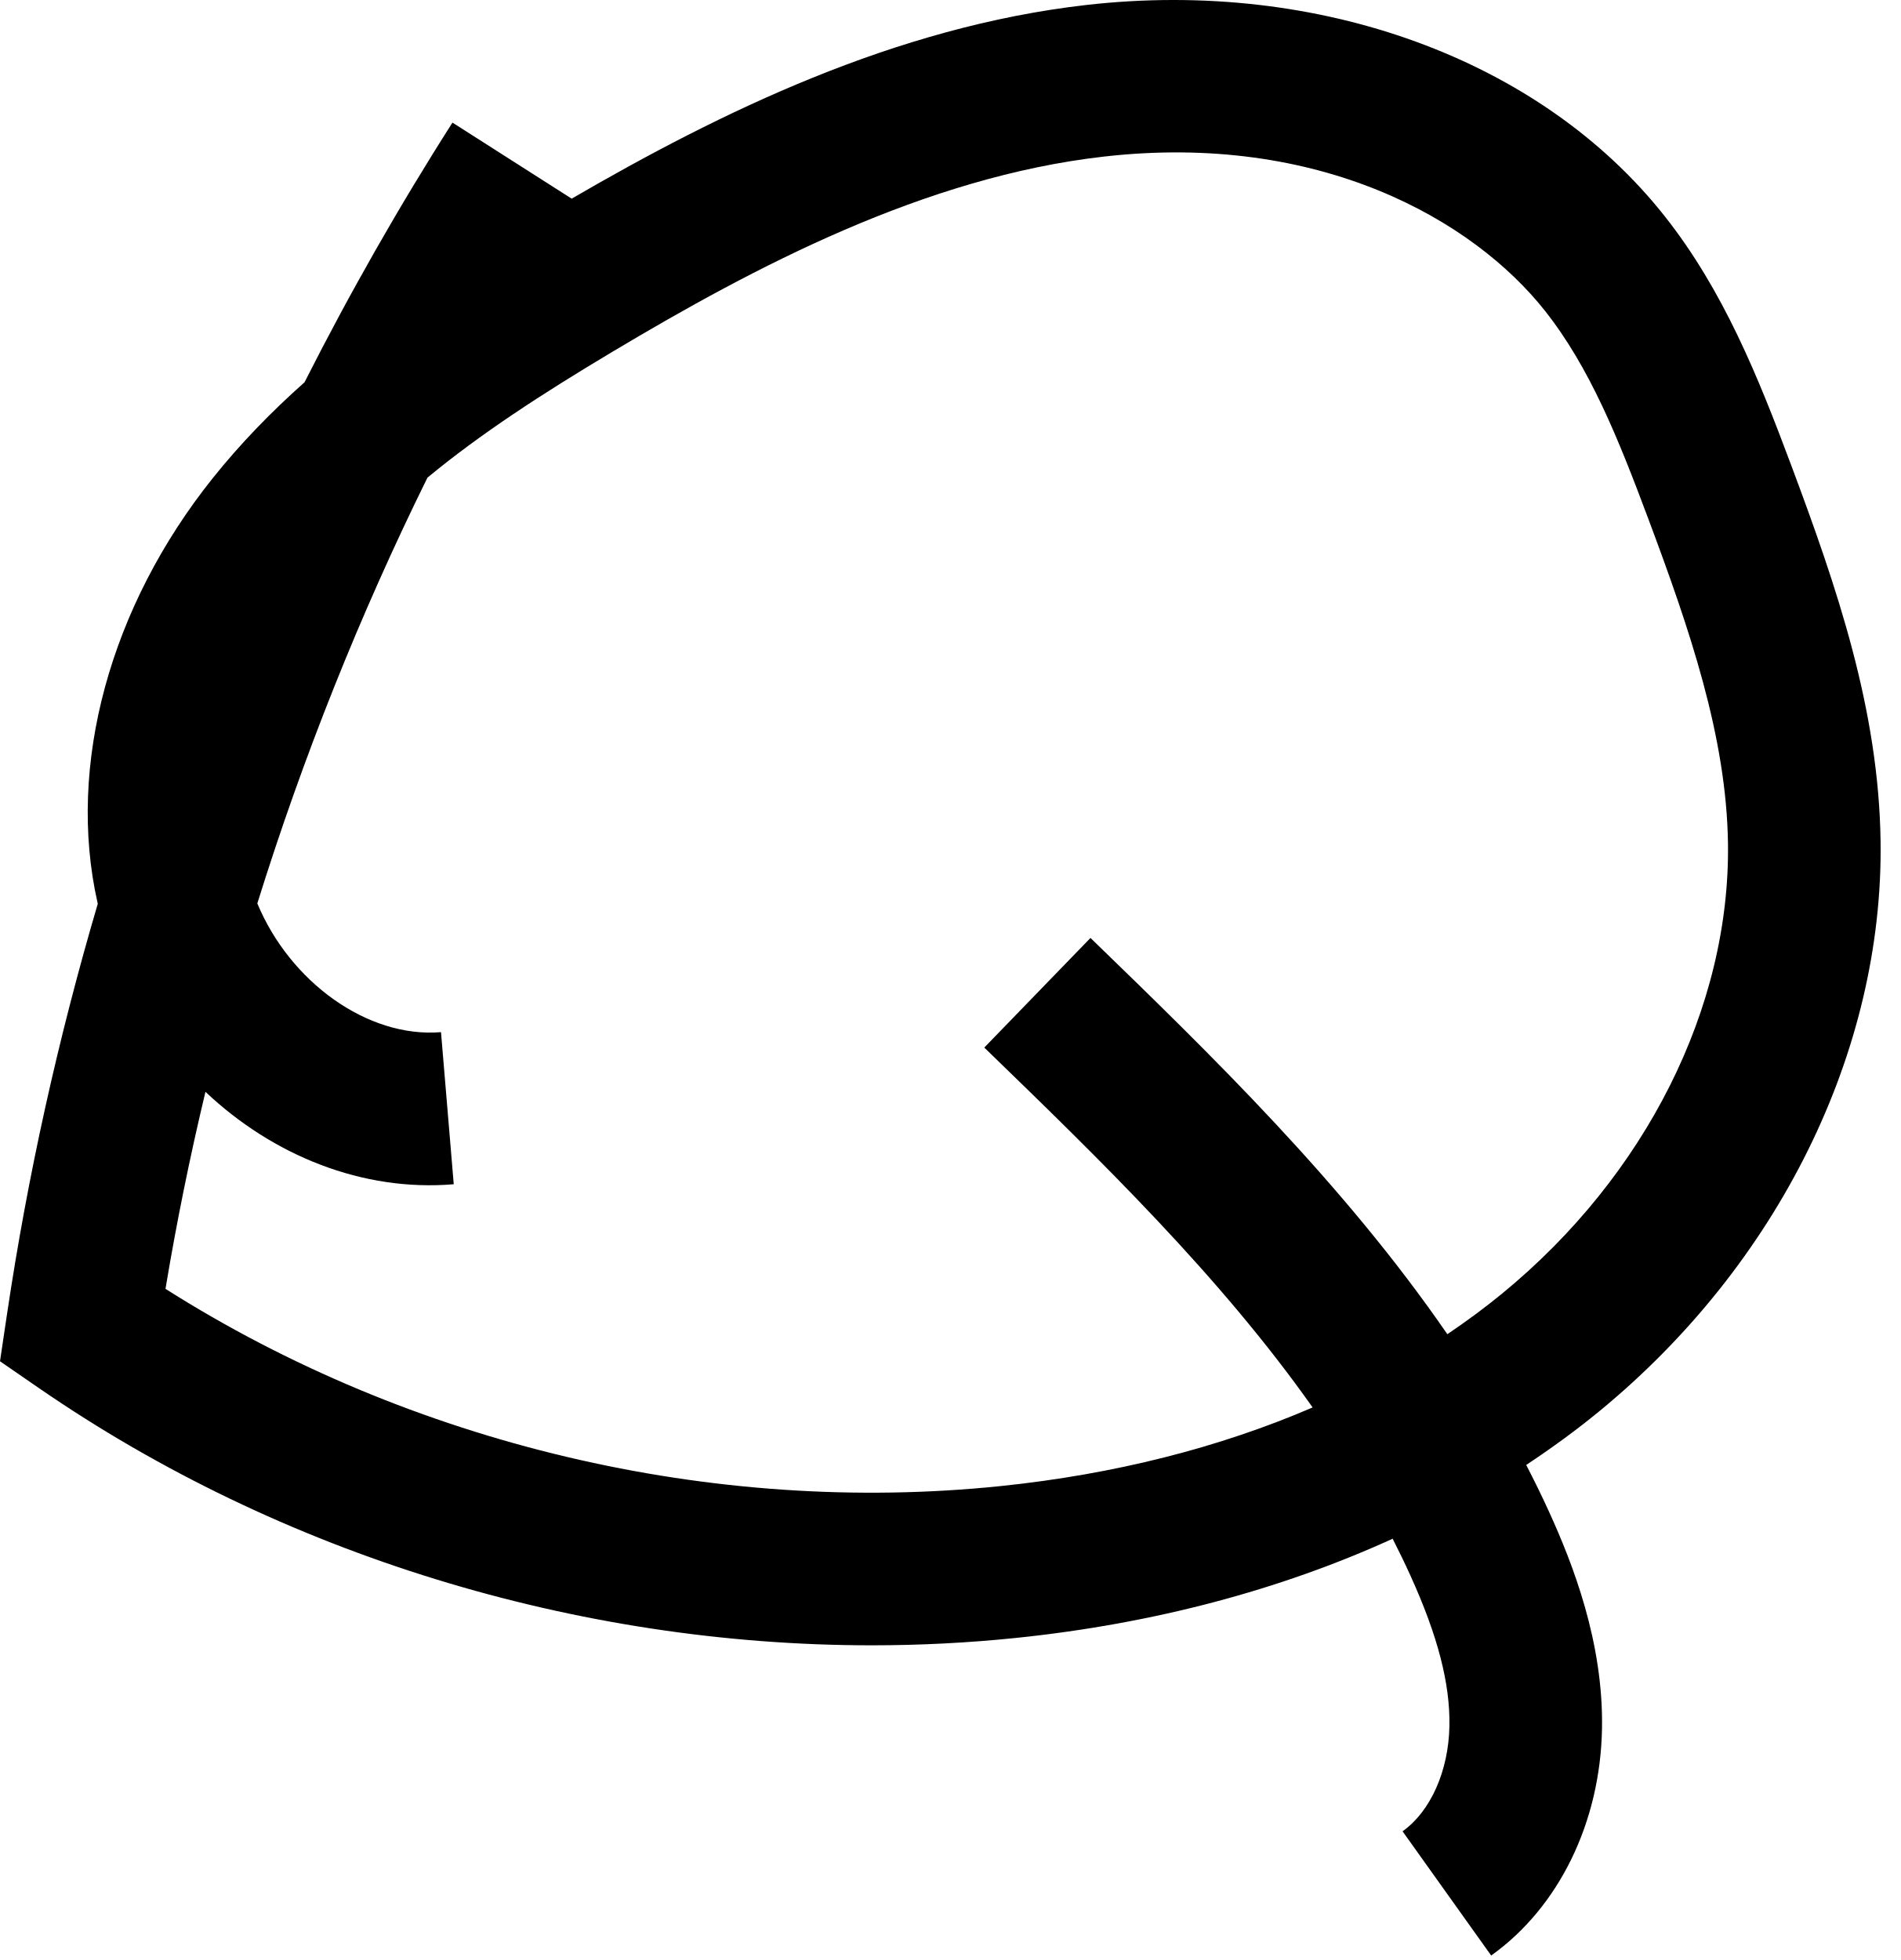
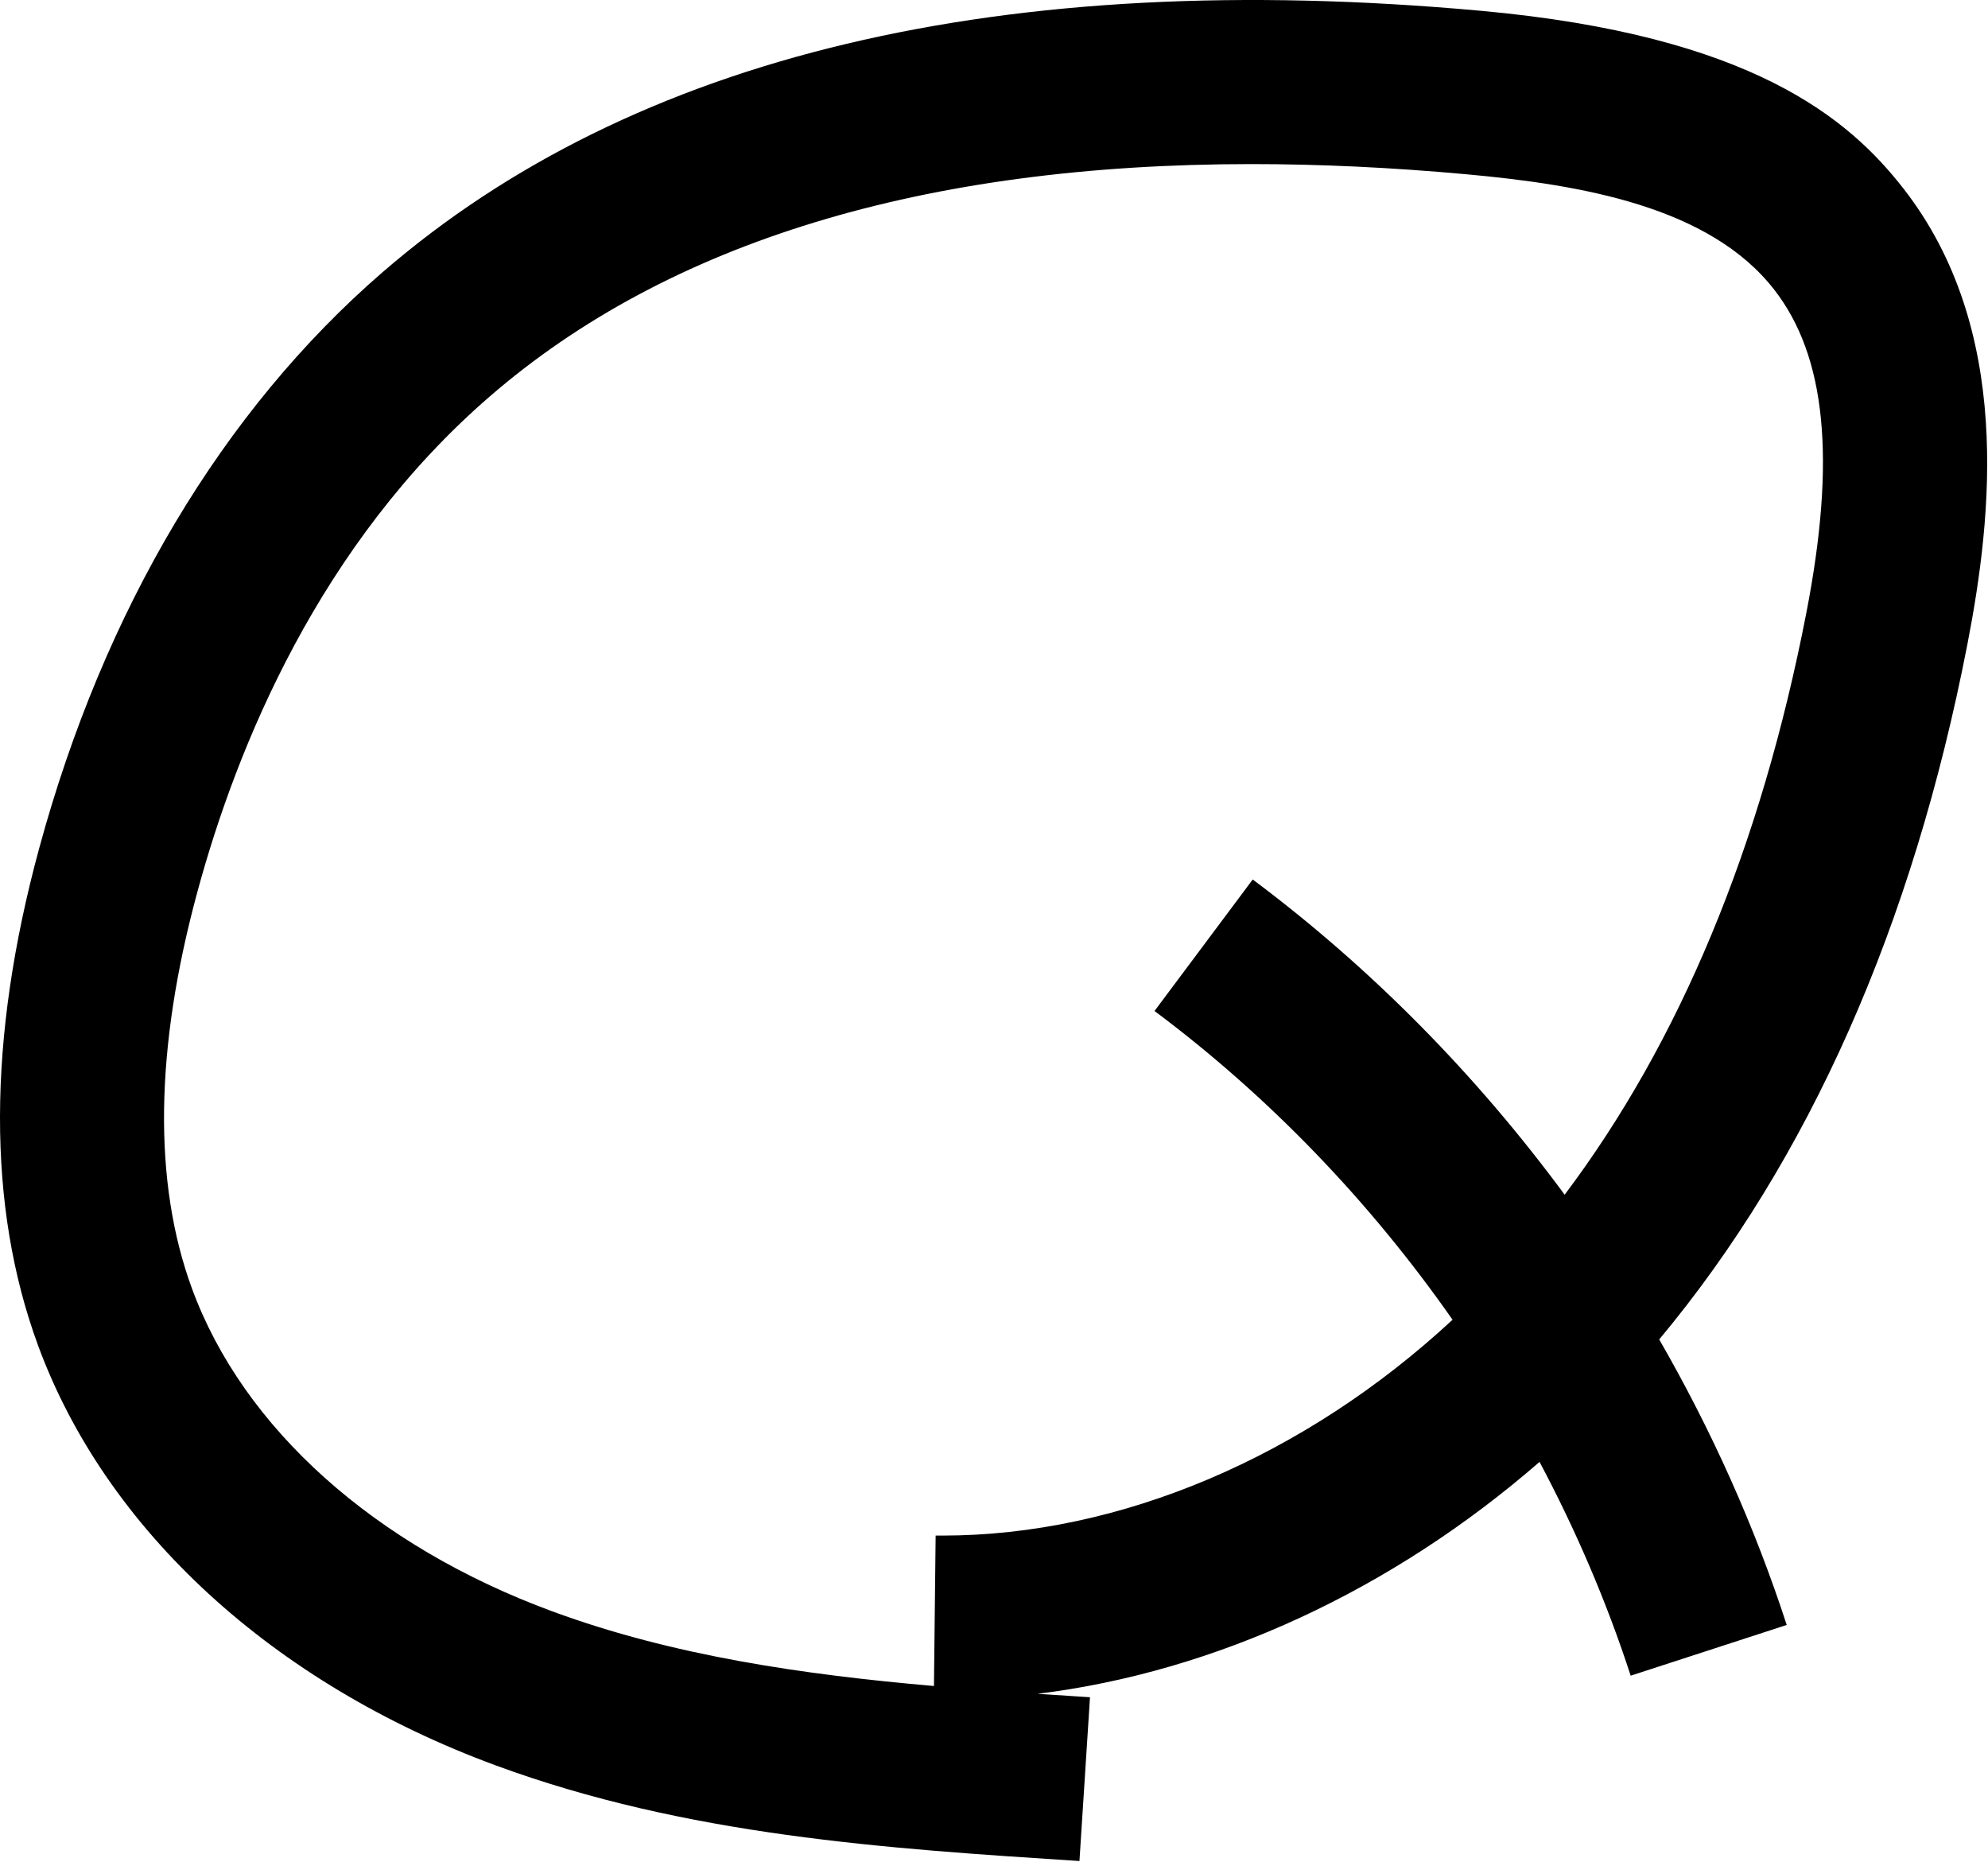
- <svg xmlns="http://www.w3.org/2000/svg" width="100%" height="100%" viewBox="0 0 96 99" version="1.1" xml:space="preserve" style="fill-rule:evenodd;clip-rule:evenodd;stroke-linejoin:round;stroke-miterlimit:2;">
-   <g transform="matrix(1,0,0,1,-2.884807,-0.612824)">
-     <g transform="matrix(0.468889,0,0,0.468889,78.76834,32.96441)">
-       <path d="M0,70.346C-1.879,71.887 -3.855,73.344 -5.908,74.729C-17.088,58.484 -31.347,44.645 -44.355,32.042L-55.795,43.851C-43.25,56.004 -30.416,68.462 -20.422,82.618C-30.455,86.943 -41.772,89.817 -54.012,91.086C-85.086,94.303 -117.591,86.586 -144.008,69.842C-142.824,62.733 -141.387,55.652 -139.703,48.62C-132.415,55.499 -122.764,59.399 -112.953,58.574L-114.326,42.191C-122.261,42.842 -130.609,36.759 -134.114,28.322C-129.21,12.588 -123.071,-2.78 -115.785,-17.543C-110.102,-22.244 -103.475,-26.552 -95.875,-31.091C-80.52,-40.258 -62.221,-49.928 -42.927,-52.126C-19.656,-54.782 -3.128,-45.291 4.596,-35.53C9.439,-29.409 12.506,-21.765 15.734,-13.133C20.171,-1.269 24.167,10.334 24.326,21.867C24.57,39.532 15.476,57.654 0,70.346M40.766,21.641C40.57,7.469 36.098,-5.619 31.134,-18.891C27.548,-28.481 23.806,-37.75 17.488,-45.733C4.134,-62.607 -19.727,-71.314 -44.788,-68.462C-65.418,-66.111 -84.231,-56.903 -100.248,-47.596L-113.091,-55.789C-118.851,-46.758 -124.171,-37.414 -129.028,-27.817C-132.572,-24.669 -135.903,-21.255 -138.907,-17.5C-150.003,-3.631 -154.65,13.455 -151.339,28.204C-151.327,28.256 -151.315,28.31 -151.303,28.362C-155.583,42.884 -158.864,57.676 -161.082,72.573L-161.837,77.644L-157.615,80.553C-131.592,98.482 -99.62,108.242 -67.926,108.242C-62.706,108.242 -57.493,107.976 -52.316,107.44C-37.563,105.91 -23.9,102.275 -11.801,96.761C-11.135,98.068 -10.493,99.39 -9.885,100.73C-6.936,107.223 -5.601,112.372 -5.685,116.936C-5.774,121.774 -7.708,126.119 -10.733,128.278L-1.185,141.66C6.104,136.46 10.567,127.33 10.753,117.239C10.925,107.911 7.6,99.469 5.084,93.93C4.297,92.197 3.457,90.495 2.588,88.812C5.315,87.007 7.94,85.098 10.426,83.059C29.735,67.222 41.078,44.262 40.766,21.641" style="fill-rule:nonzero;" />
+ <svg xmlns="http://www.w3.org/2000/svg" width="100%" height="100%" viewBox="0 0 830 777" version="1.1" xml:space="preserve" style="fill-rule:evenodd;clip-rule:evenodd;stroke-linejoin:round;stroke-miterlimit:2;">
+   <g transform="matrix(1,0,0,1,-13178.265,-851.725)">
+     <g transform="matrix(4.166667,0,0,4.166667,11839.078,0)">
+       <g transform="matrix(1,0,0,1,502.3999,326.1626)">
+         <path d="M0,-60.34C-4.546,-36.928 -12.688,-17.37 -24.216,-2.065C-33.039,-14.039 -43.572,-24.753 -55.471,-33.642L-65.311,-20.47C-53.79,-11.863 -43.701,-1.343 -35.448,10.46C-50.216,24.157 -68.709,32.083 -86.565,32.083C-86.79,32.083 -87.018,32.081 -87.243,32.079L-87.412,47.152C-100.517,46.01 -113.571,44.123 -125.648,39.675C-143.457,33.116 -156.616,21.334 -161.753,7.353C-165.669,-3.304 -165.486,-16.69 -161.21,-32.431C-157.28,-46.899 -149.007,-67.25 -131.91,-82.042C-114.023,-97.516 -88.407,-105.311 -55.571,-105.311C-48.723,-105.311 -41.559,-104.972 -34.088,-104.293C-22.449,-103.235 -9.68,-101.034 -3.221,-92.736C1.973,-86.064 2.996,-75.77 0,-60.34M9.752,-102.835C4.3,-109.84 -5.441,-118.197 -32.6,-120.666C-80.511,-125.024 -117.544,-116.211 -142.667,-94.475C-158.682,-80.62 -170.58,-60.656 -177.077,-36.74C-182.264,-17.642 -182.301,-0.9 -177.186,13.023C-170.384,31.536 -153.67,46.874 -131.33,55.103C-112.198,62.15 -92.186,63.438 -72.833,64.684L-71.776,48.278C-73.523,48.164 -75.276,48.052 -77.032,47.934C-59.194,45.745 -41.484,37.531 -26.731,24.701C-23.082,31.567 -20.001,38.731 -17.6,46.118L-1.964,41.036C-5.196,31.092 -9.514,21.504 -14.74,12.433C0.261,-5.556 10.655,-28.962 16.14,-57.206C18.636,-70.064 20.691,-88.783 9.752,-102.835" style="fill-rule:nonzero;" />
+       </g>
    </g>
  </g>
</svg>
